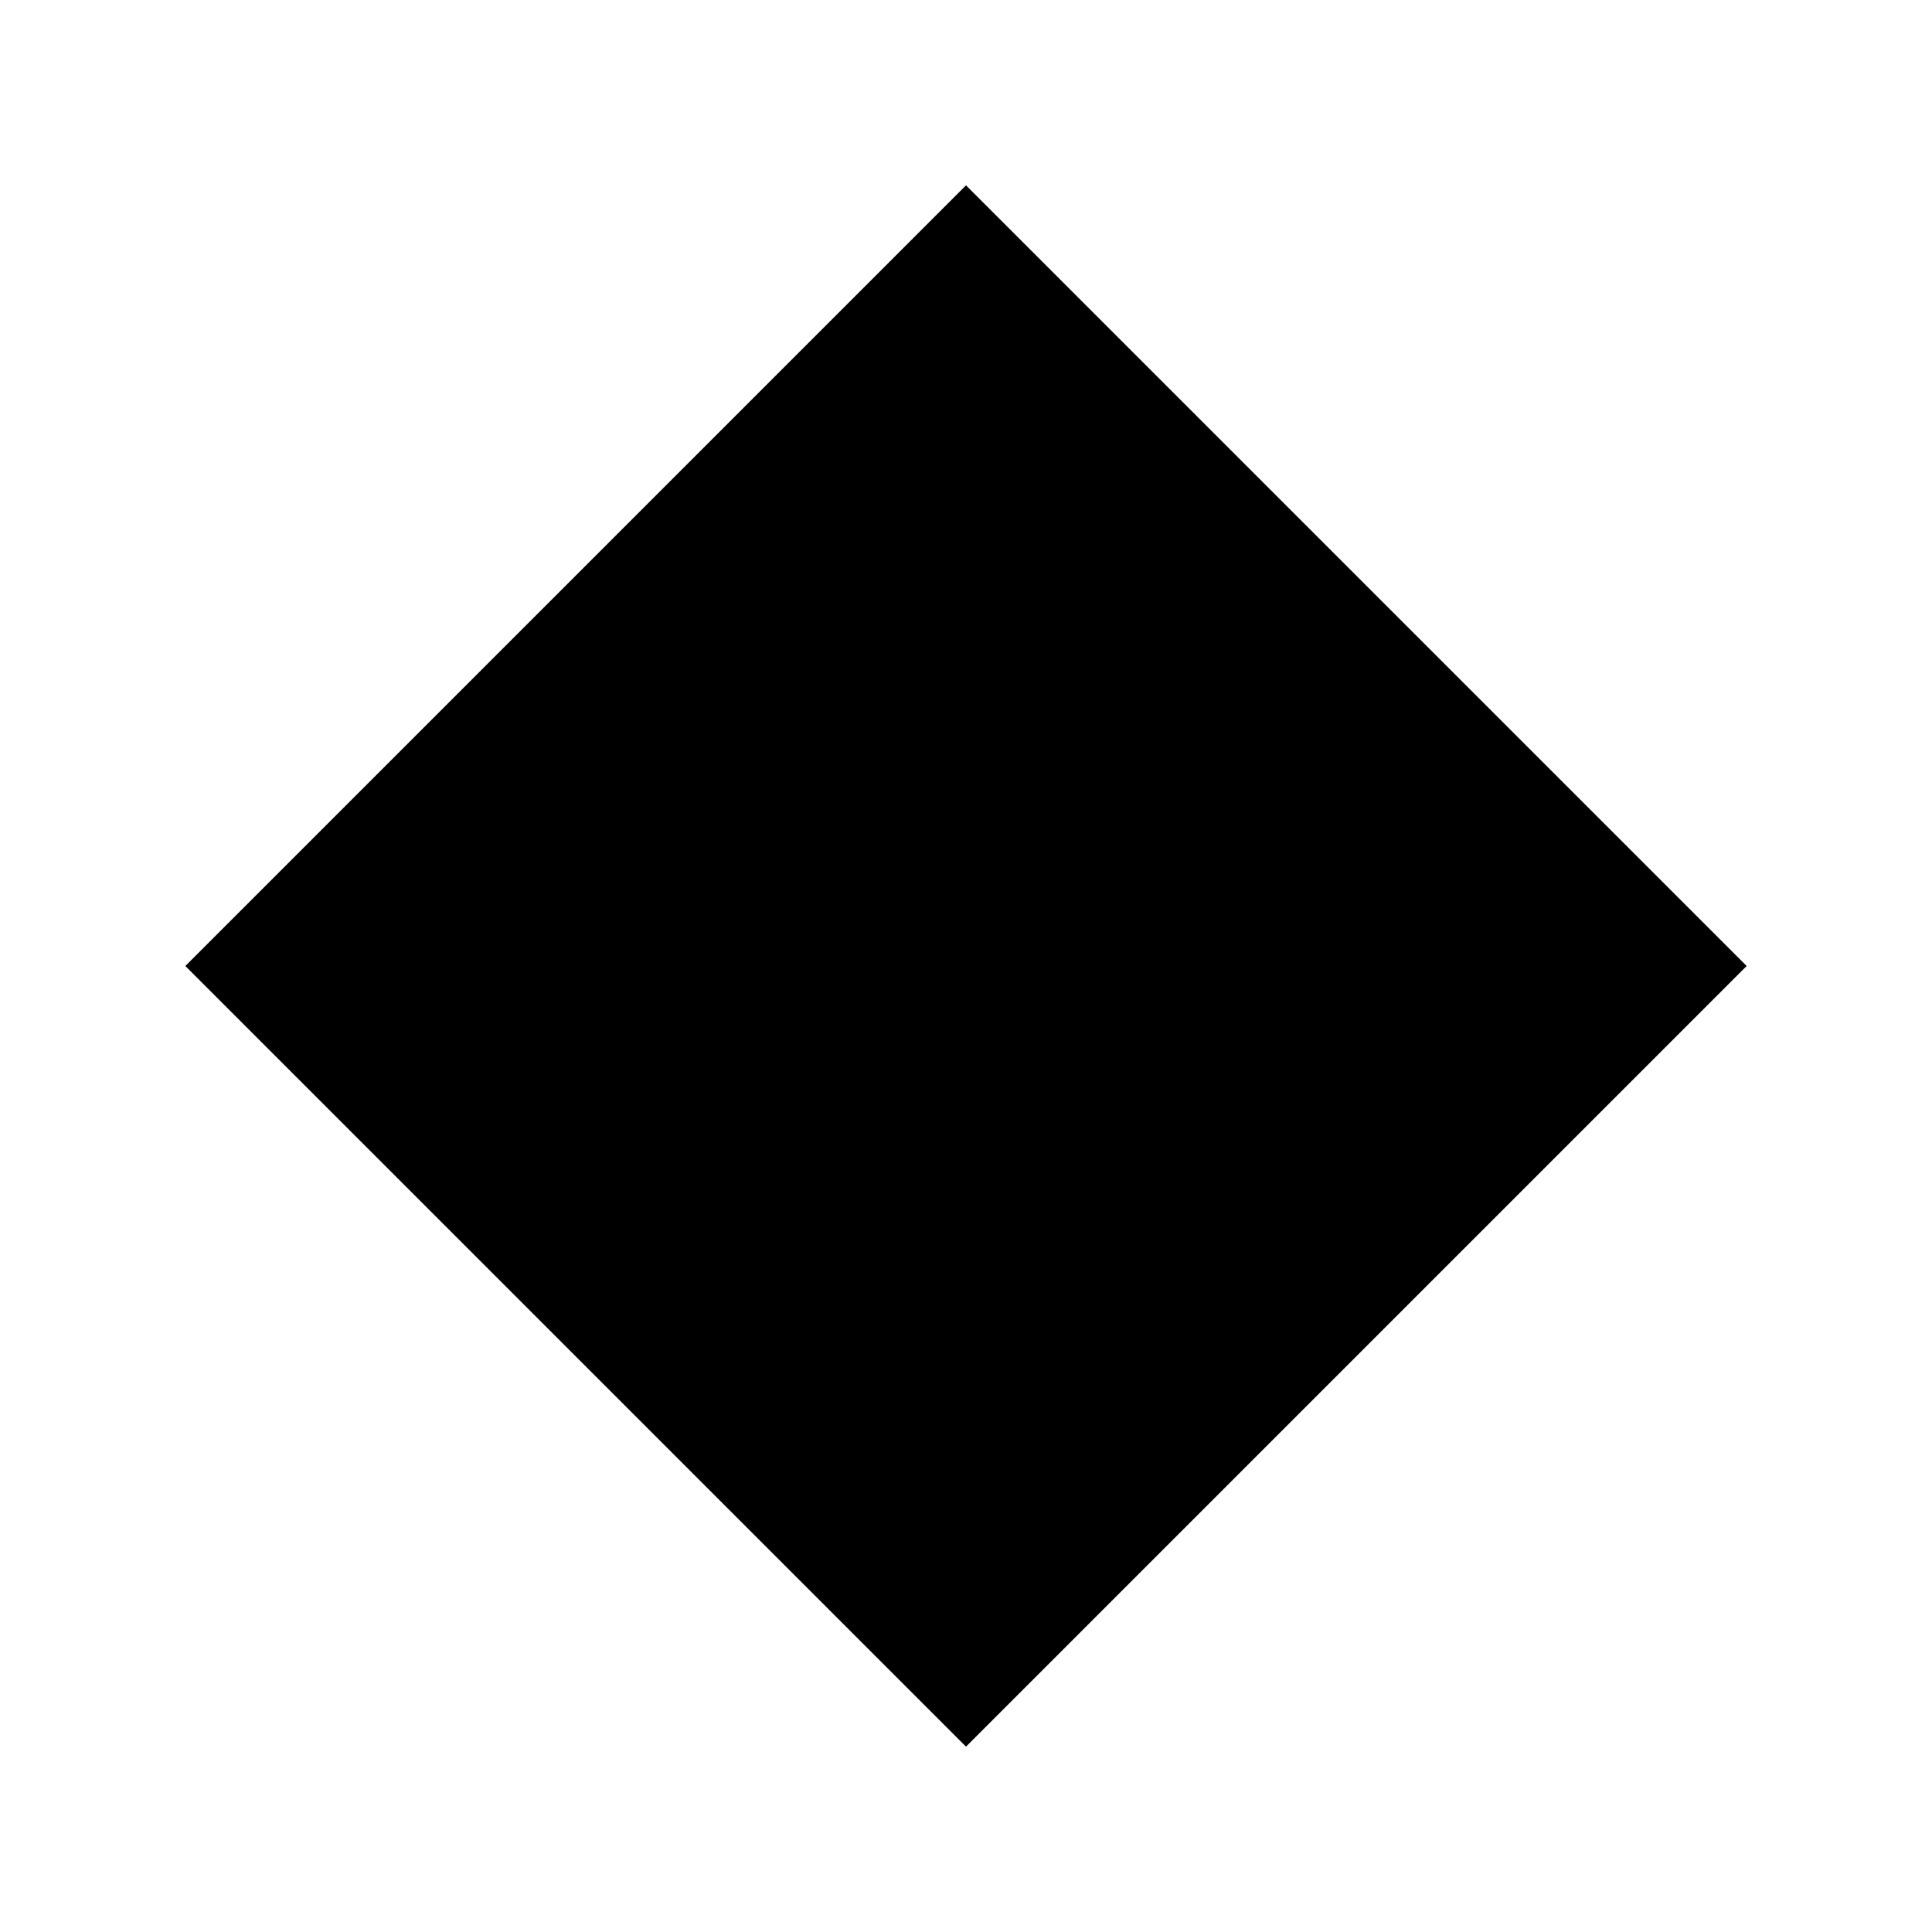
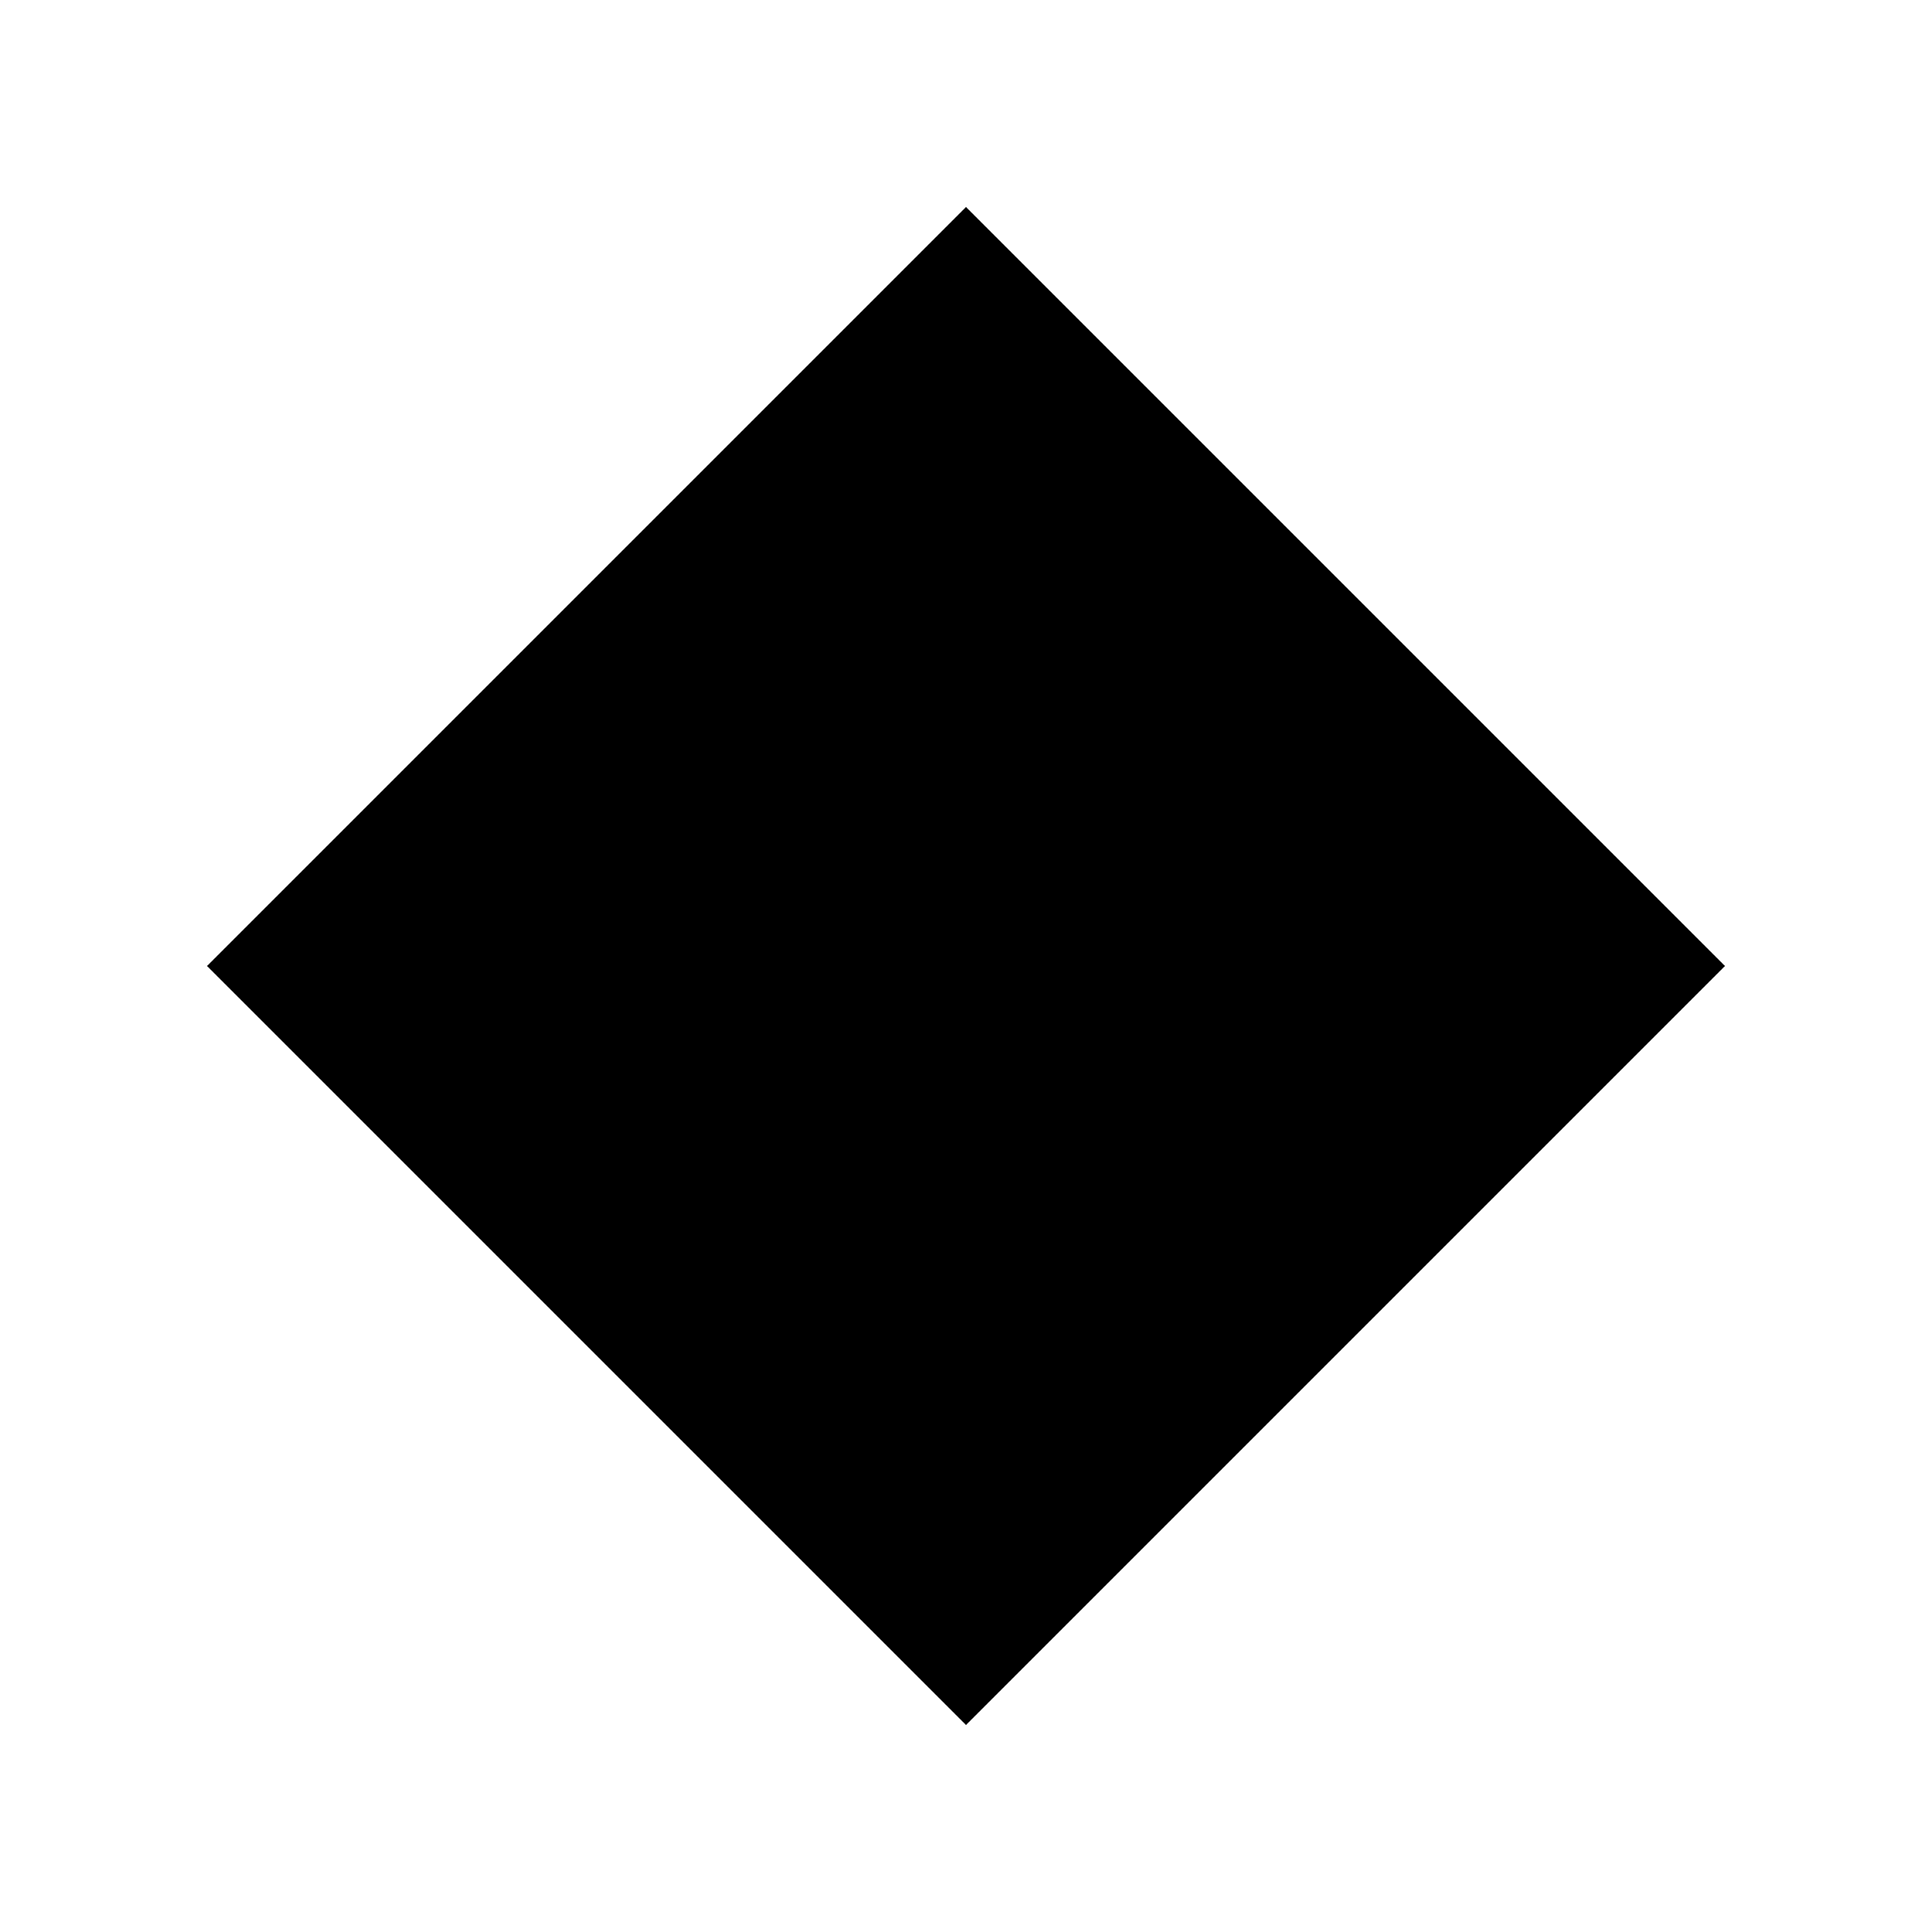
- <svg xmlns="http://www.w3.org/2000/svg" width="28" height="28" viewBox="0 0 28 28" shape-rendering="optimizeQuality">
-   <rect x="6" y="6" width="16" height="16" fill="#000" transform="rotate(45 14 14)" />
+ <svg xmlns="http://www.w3.org/2000/svg" width="18" height="18" viewBox="0 0 18 18" shape-rendering="optimizeQuality">
+   <rect x="4" y="4" width="10" height="10" fill="#000" transform="rotate(45 9 9)" />
</svg>
